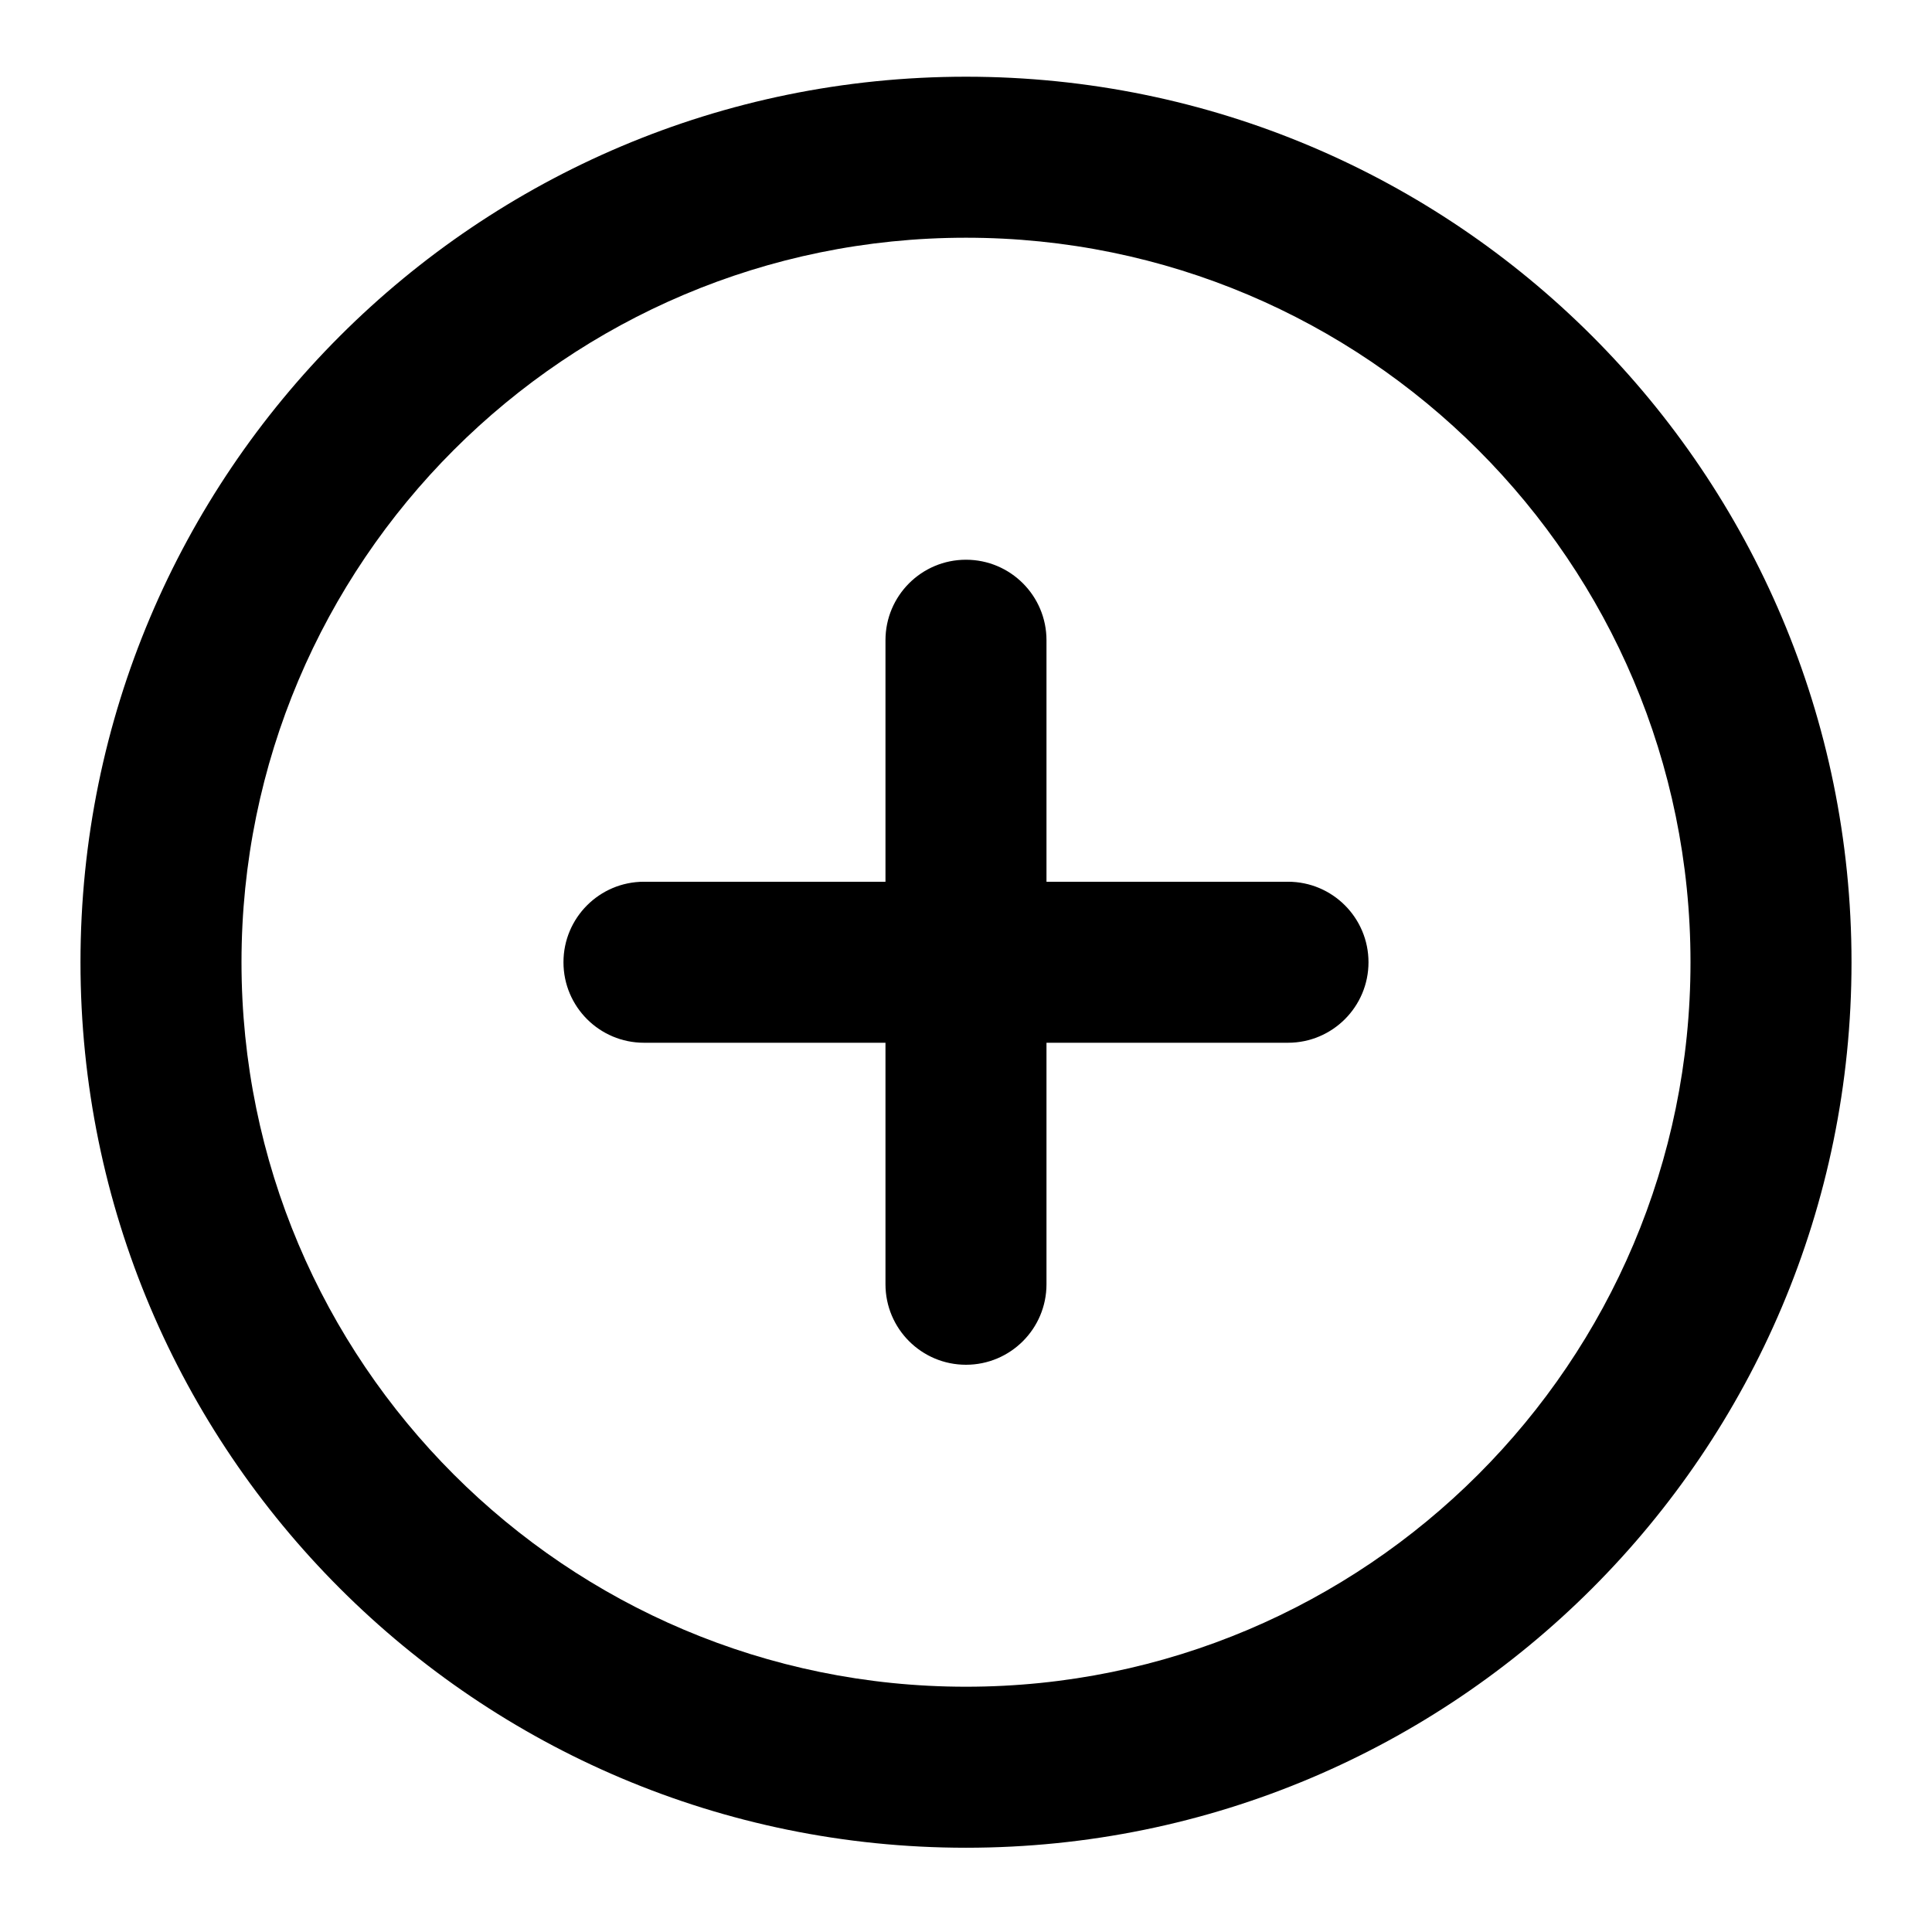
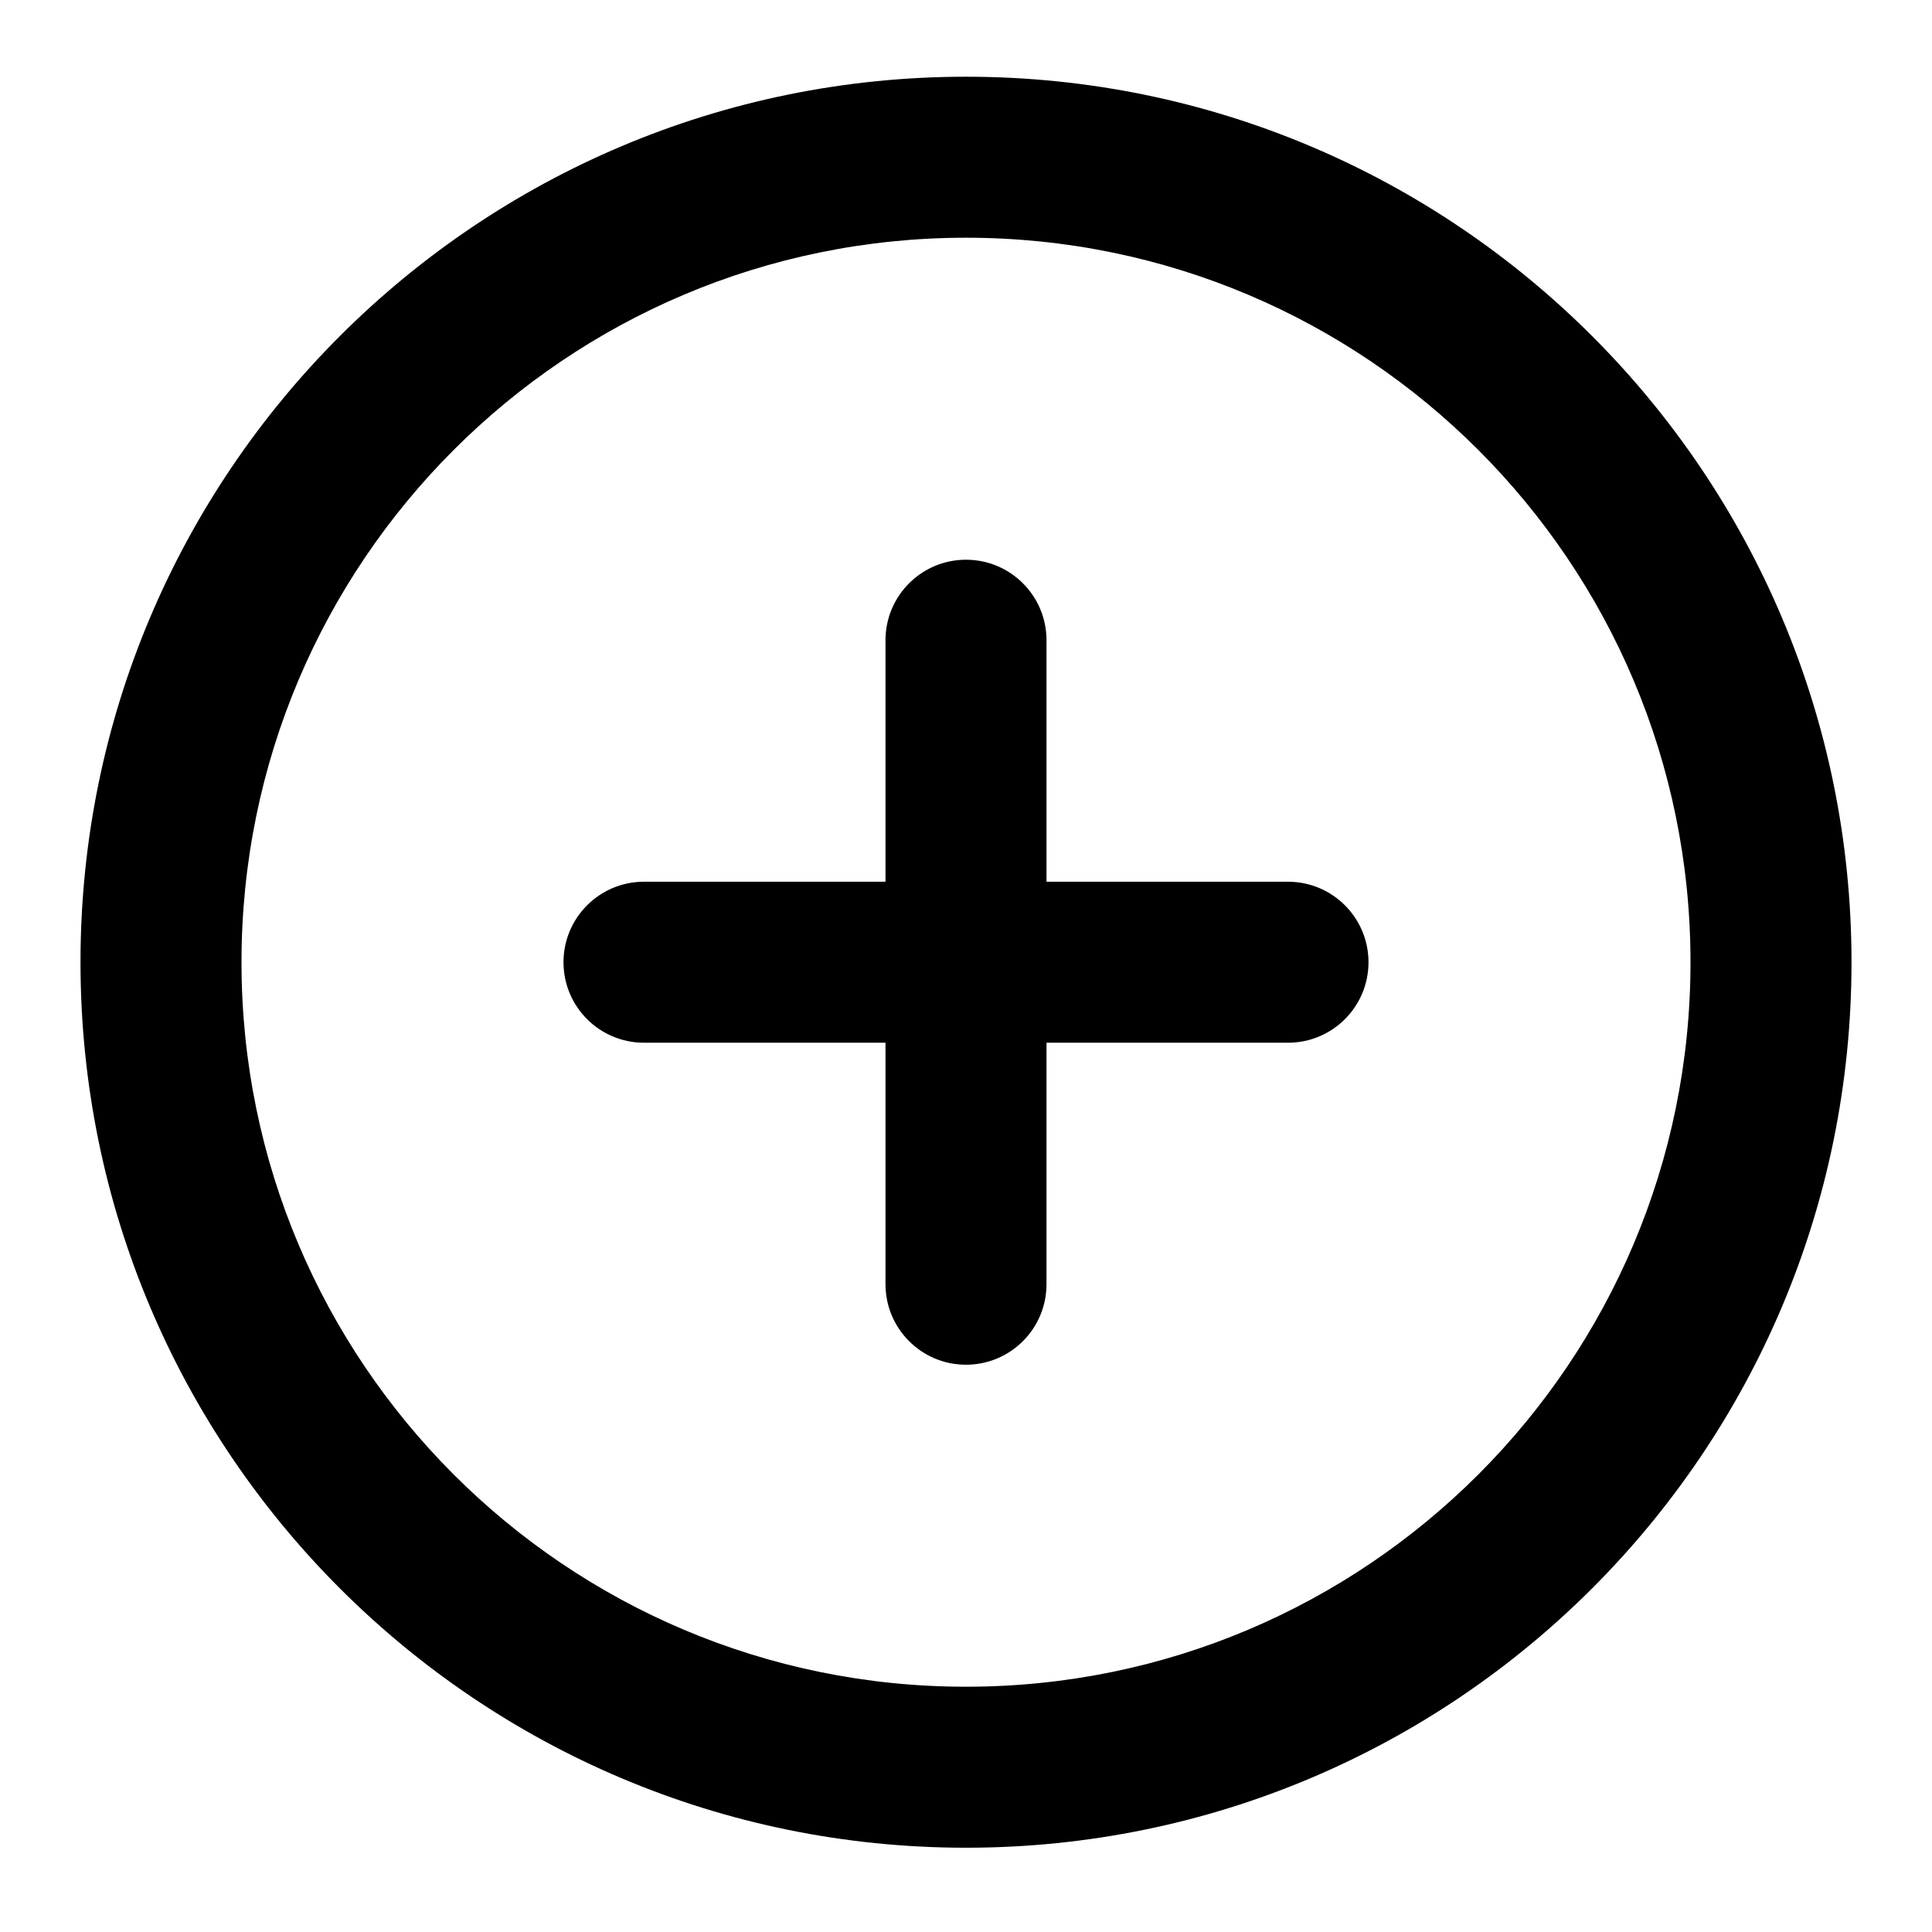
<svg xmlns="http://www.w3.org/2000/svg" id="Layer_1" data-name="Layer 1" viewBox="0 0 512 512">
-   <path d="M256,20.33C126.4,20.33,21.33,125.4,21.33,255S126.4,489.67,256,489.67,490.67,384.6,490.67,255,385.6,20.33,256,20.33ZM256,447C150,447,64,361,64,255S150,63,256,63s192,86,192,192S362,447,256,447Zm85.33-213.33h-64v-64a21.33,21.33,0,1,0-42.67,0v64h-64a21.33,21.33,0,1,0,0,42.67h64v64a21.33,21.33,0,1,0,42.67,0v-64h64a21.33,21.33,0,1,0,0-42.67Z" />
+   <path d="M256,20.333C126.401,20.333,21.333,125.396,21.333,255S126.401,489.667,256,489.667,490.667,384.604,490.667,255,385.599,20.333,256,20.333ZM256,447C149.964,447,64,361.036,64,255S149.964,63,256,63s192,85.964,192,192S362.036,447,256,447Zm85.333-213.333h-64v-64a21.333,21.333,0,1,0-42.667,0v64h-64a21.333,21.333,0,1,0,0,42.667h64v64a21.333,21.333,0,1,0,42.667,0v-64h64a21.333,21.333,0,1,0,0-42.667Z" />
</svg>
